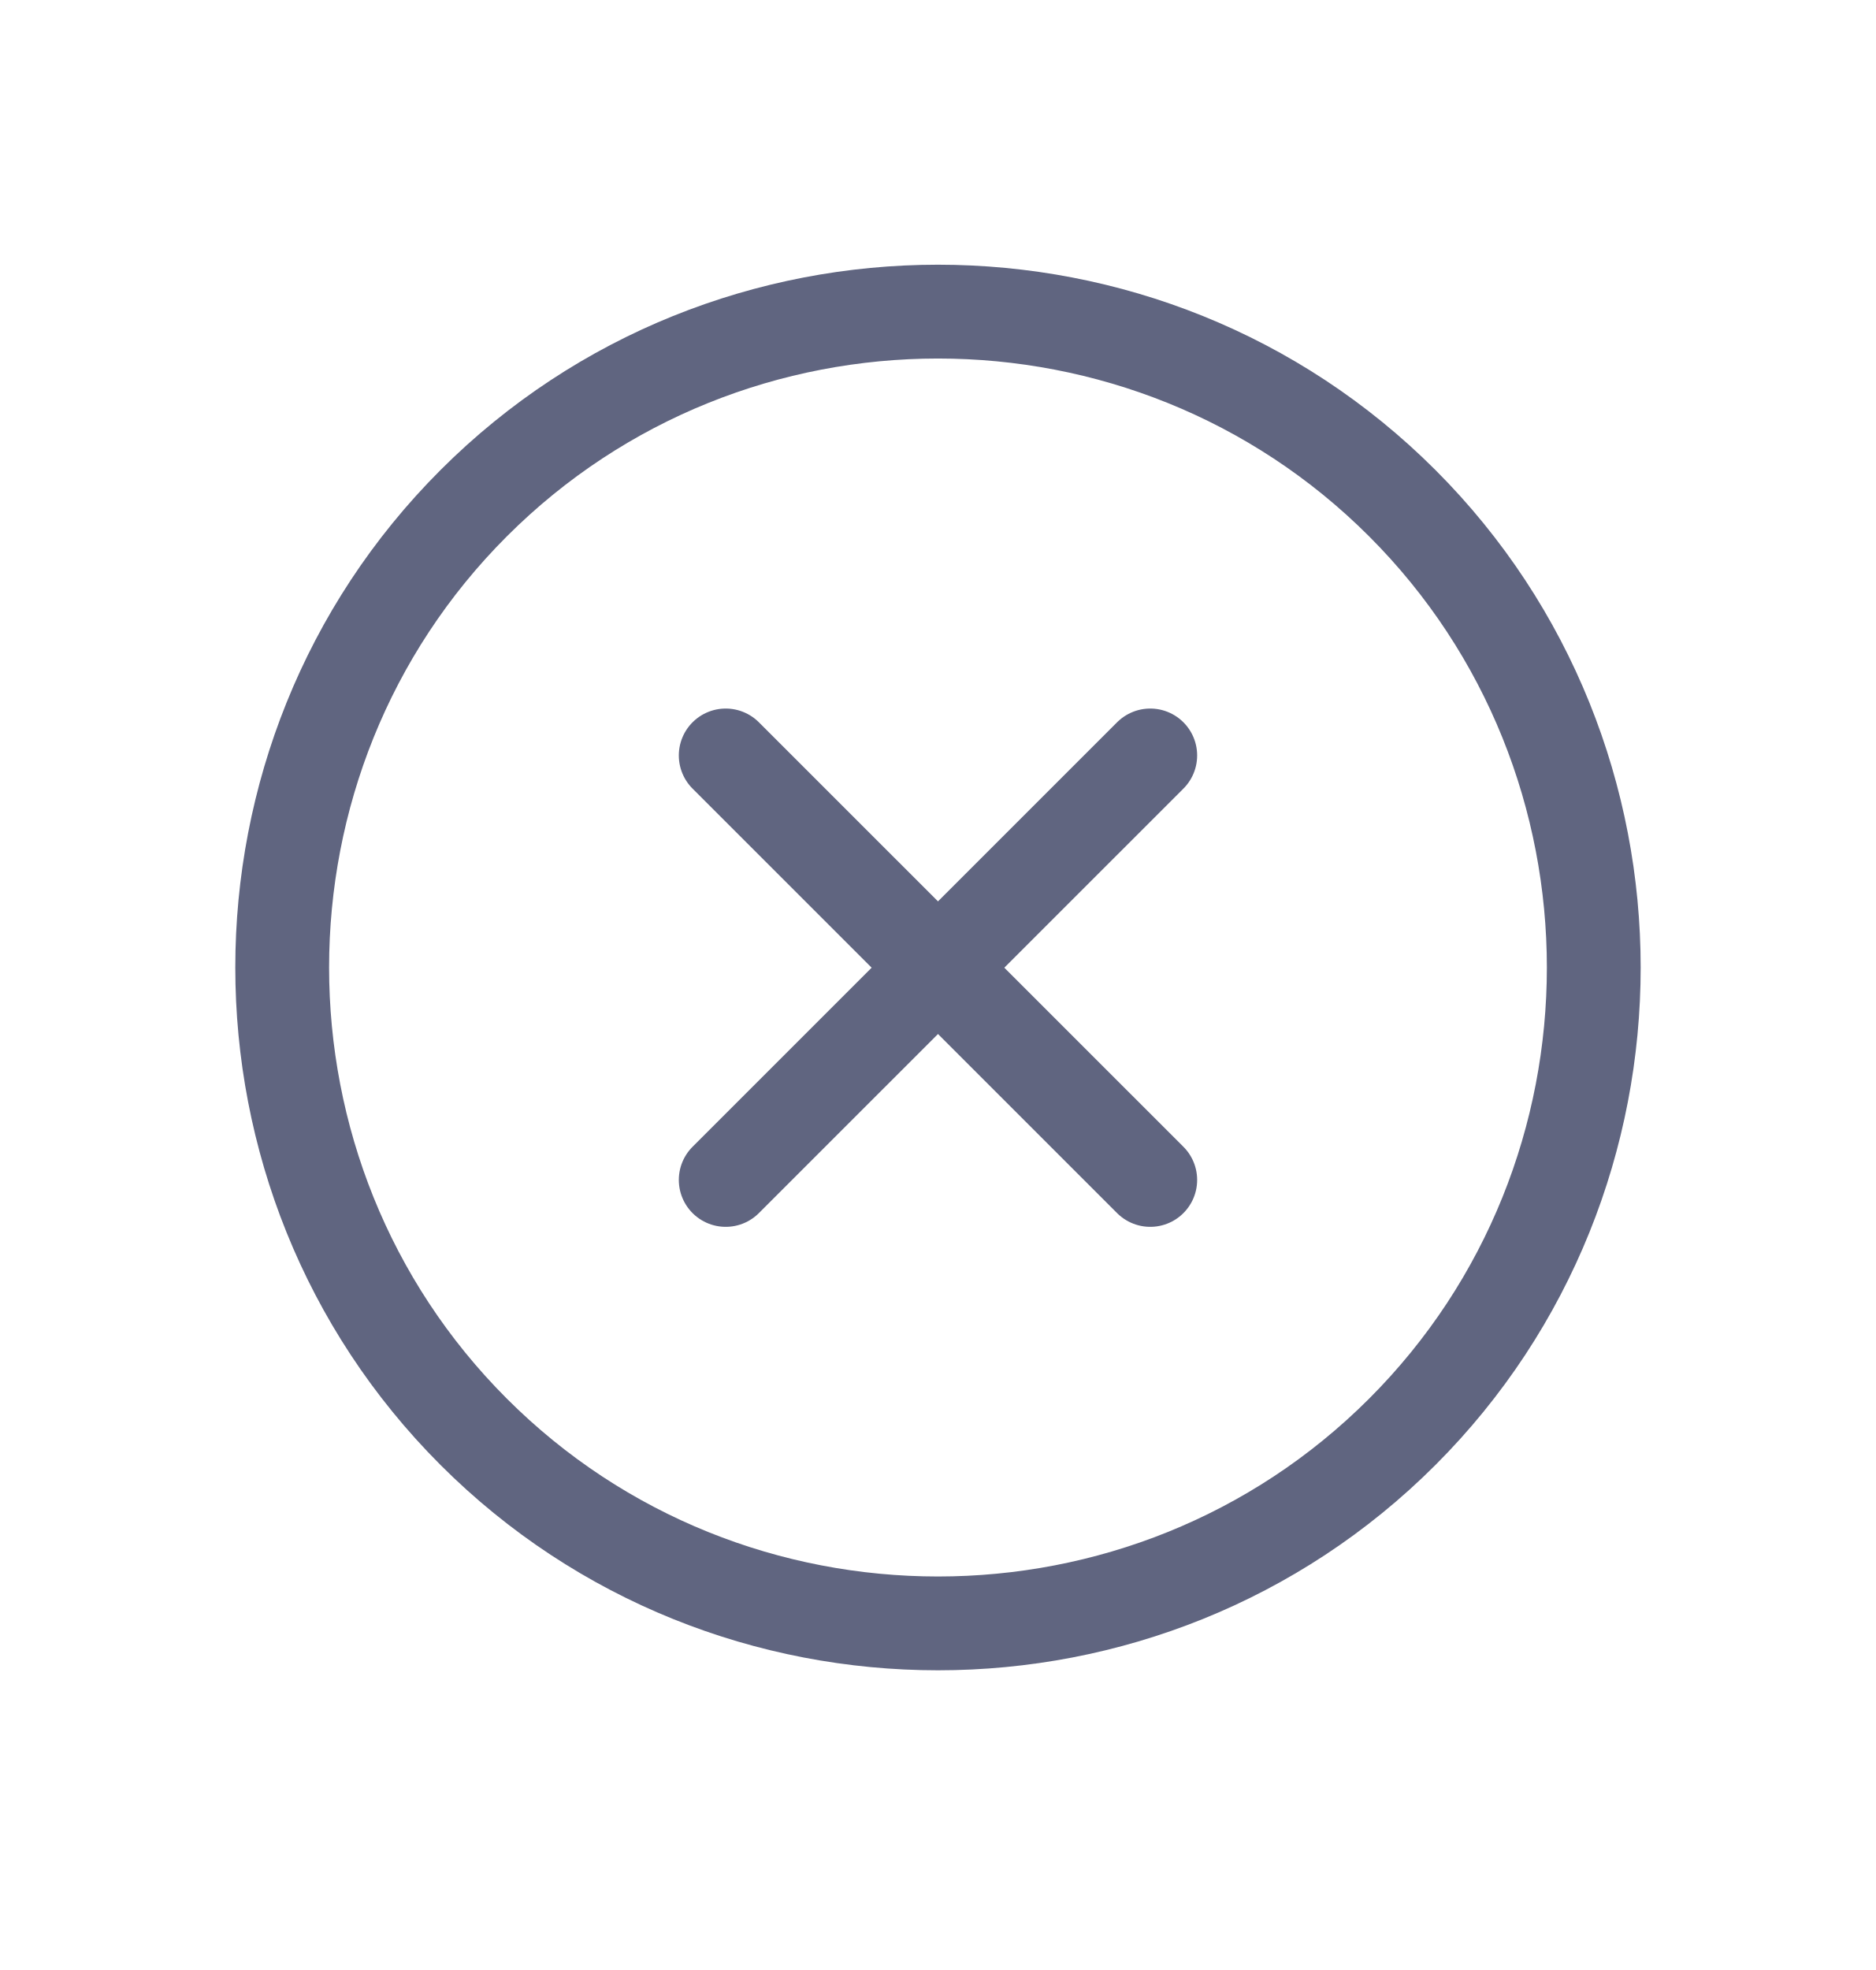
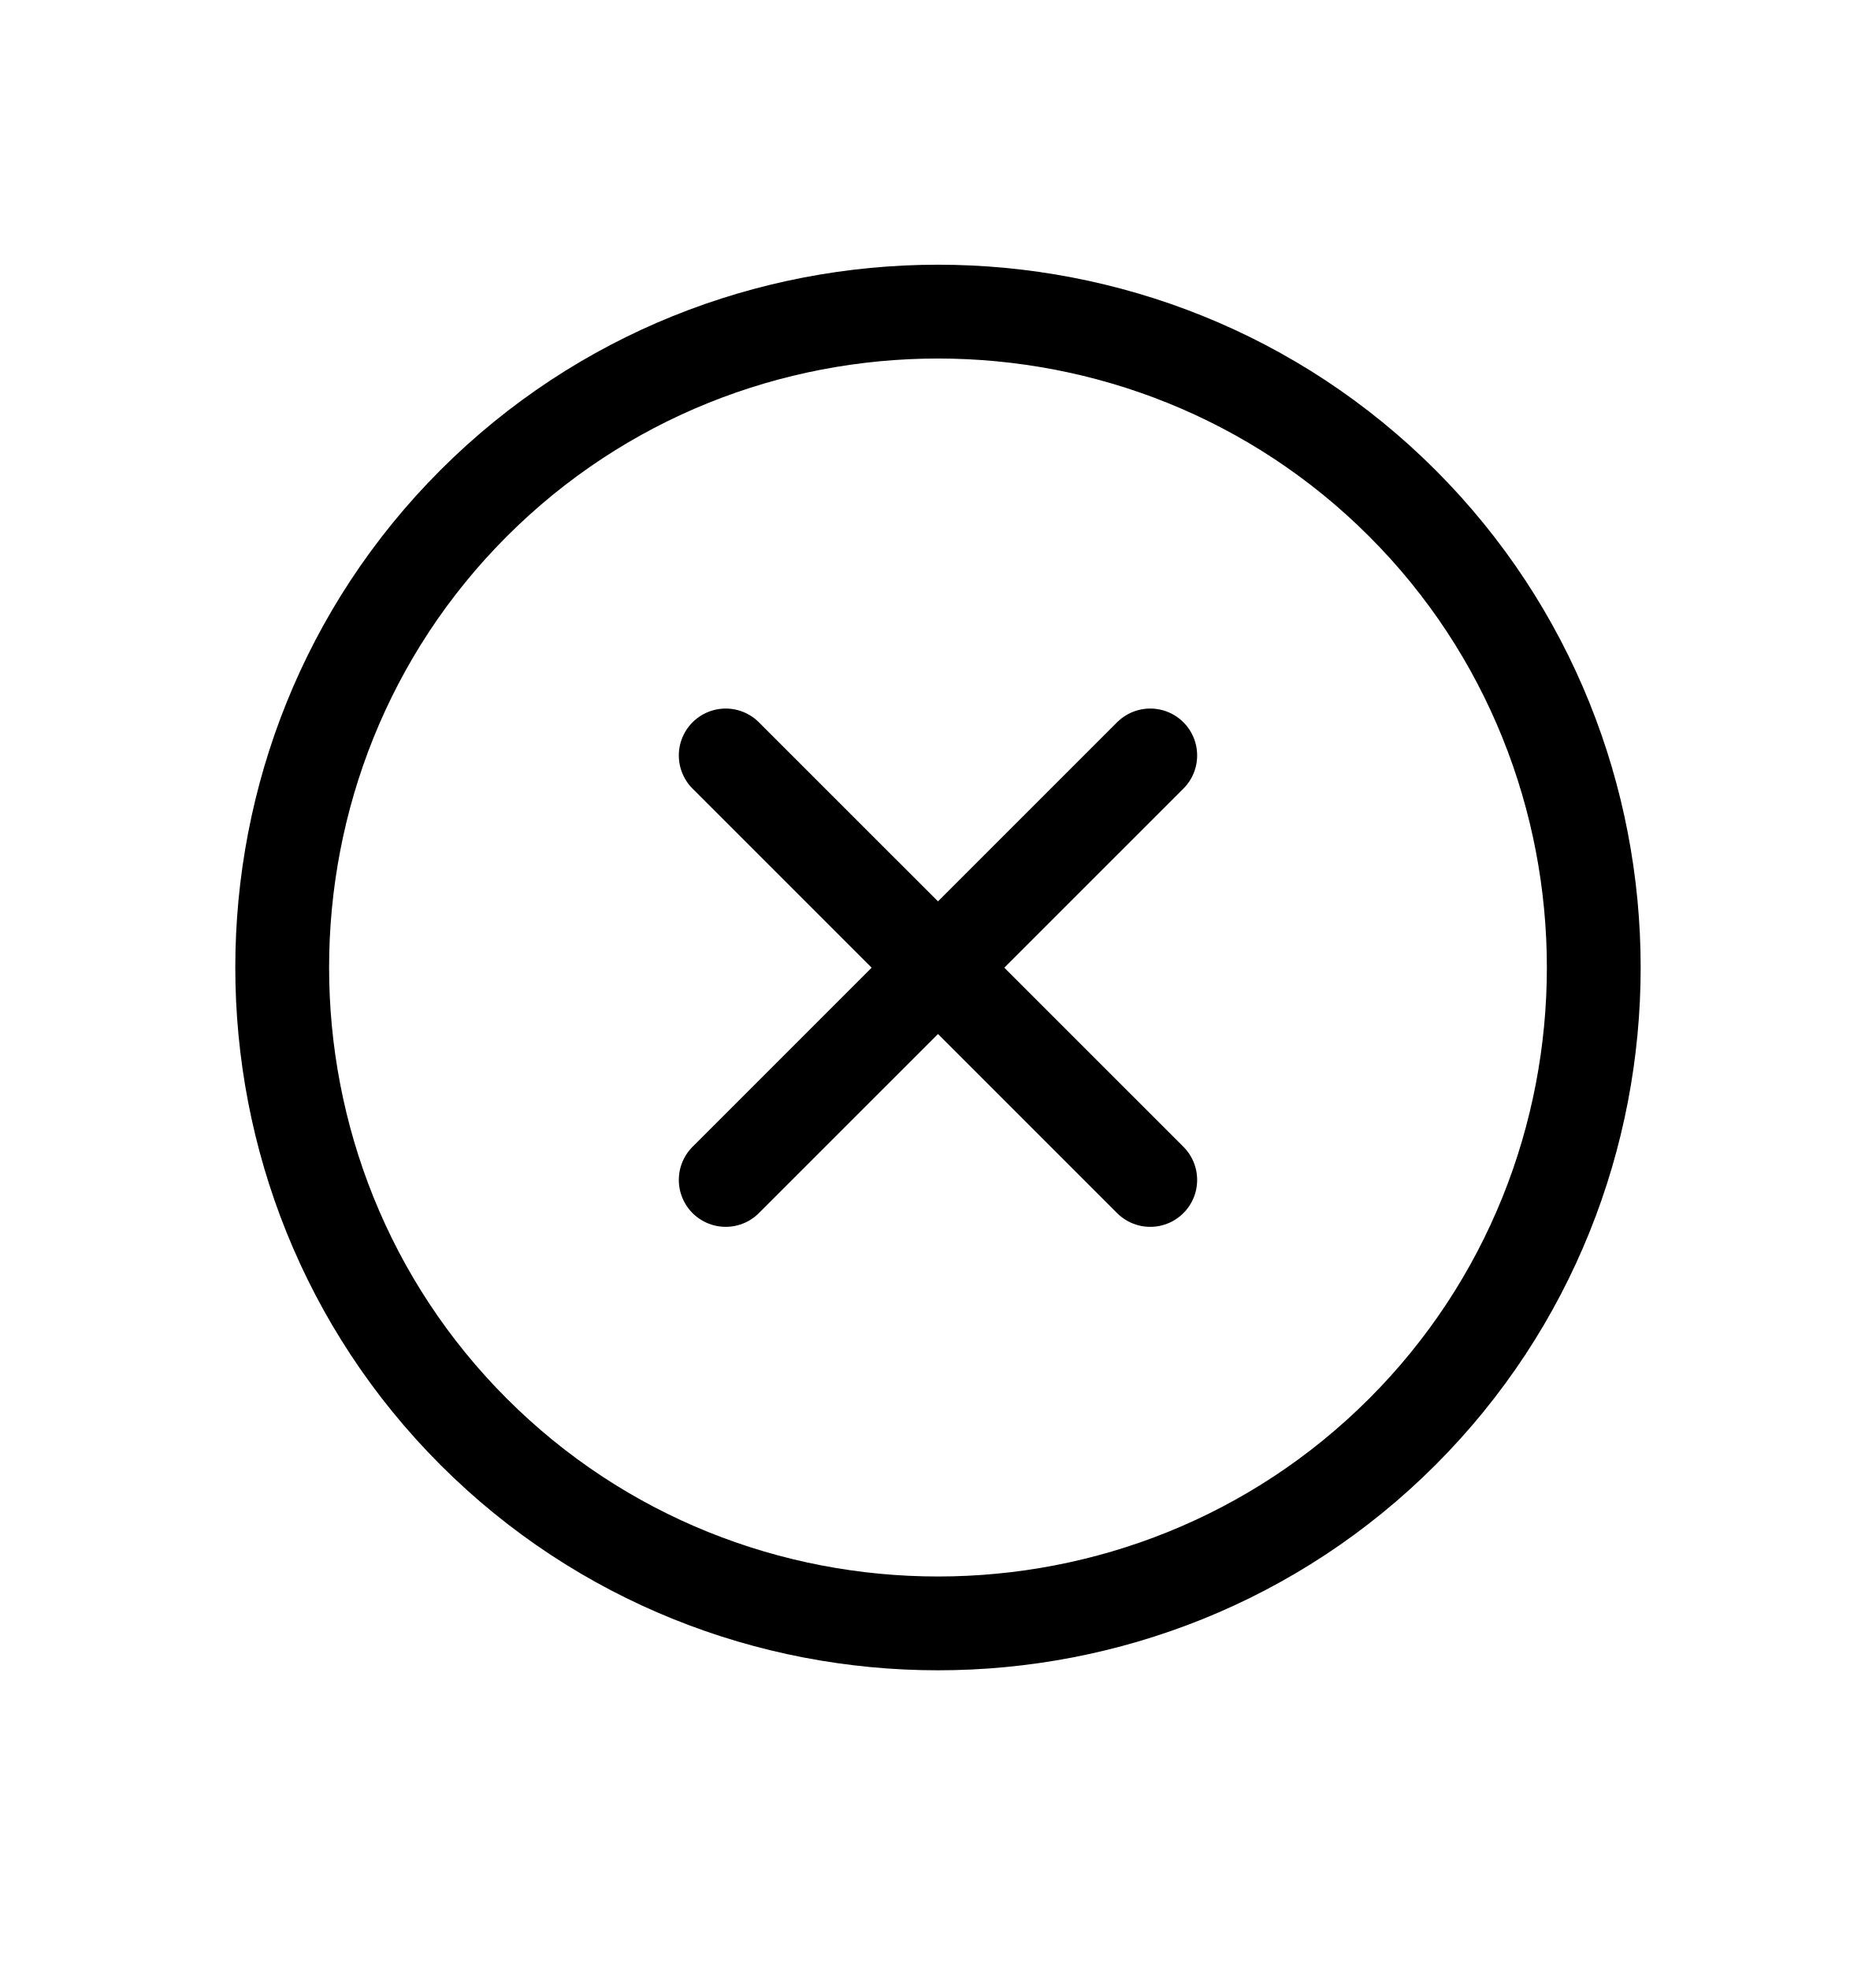
<svg xmlns="http://www.w3.org/2000/svg" width="20" height="21" viewBox="0 0 20 21" fill="none">
-   <path d="M5.05 15.263C2.328 12.541 2.328 8.086 5.05 5.364C7.773 2.641 12.227 2.641 14.95 5.364C17.672 8.086 17.672 12.541 14.95 15.263C12.227 17.986 7.773 17.986 5.05 15.263Z" stroke="#606580" stroke-miterlimit="10" stroke-linecap="round" stroke-linejoin="round" />
-   <path d="M12.263 8.053L7.737 12.578" stroke="#606580" stroke-miterlimit="10" stroke-linecap="round" stroke-linejoin="round" />
-   <path d="M7.737 8.053L12.263 12.578" stroke="#606580" stroke-miterlimit="10" stroke-linecap="round" stroke-linejoin="round" />
+   <path d="M5.05 15.263C2.328 12.541 2.328 8.086 5.05 5.364C7.773 2.641 12.227 2.641 14.95 5.364C17.672 8.086 17.672 12.541 14.95 15.263C12.227 17.986 7.773 17.986 5.05 15.263Z" stroke="currentColor" stroke-miterlimit="10" stroke-linecap="round" stroke-linejoin="round" />
+   <path d="M12.263 8.053L7.737 12.578" stroke="currentColor" stroke-miterlimit="10" stroke-linecap="round" stroke-linejoin="round" />
+   <path d="M7.737 8.053L12.263 12.578" stroke="currentColor" stroke-miterlimit="10" stroke-linecap="round" stroke-linejoin="round" />
</svg>
